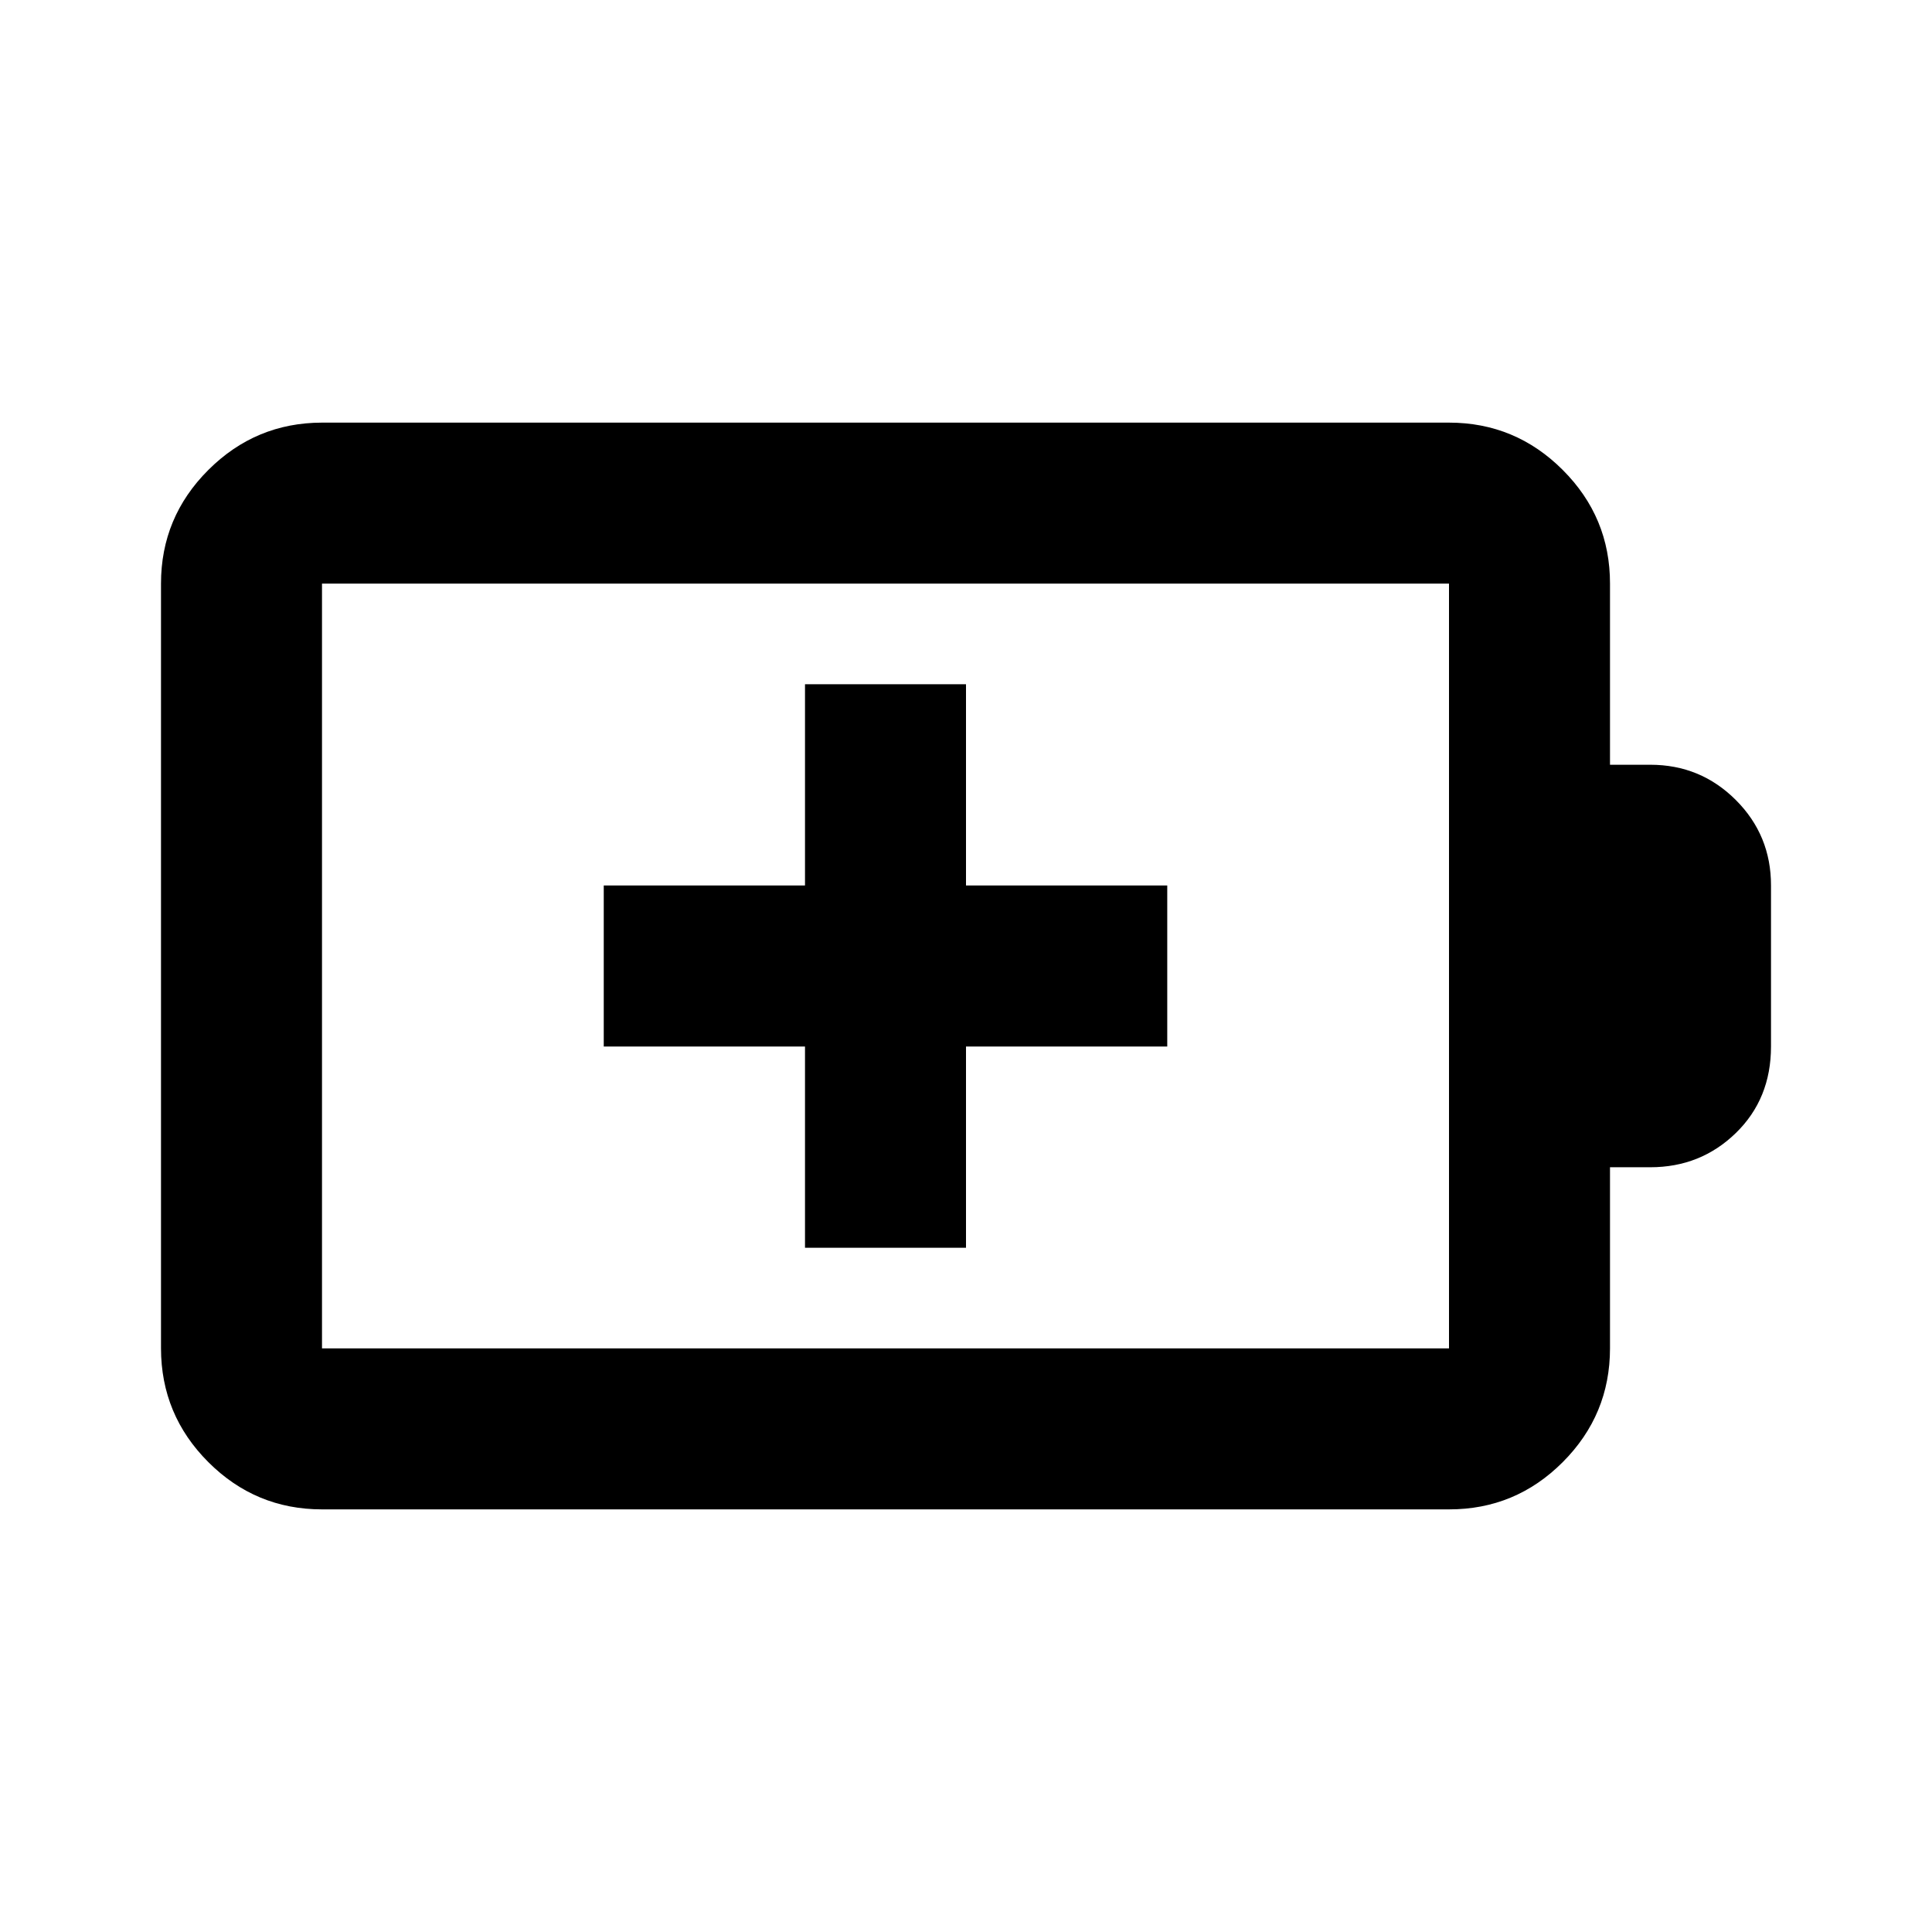
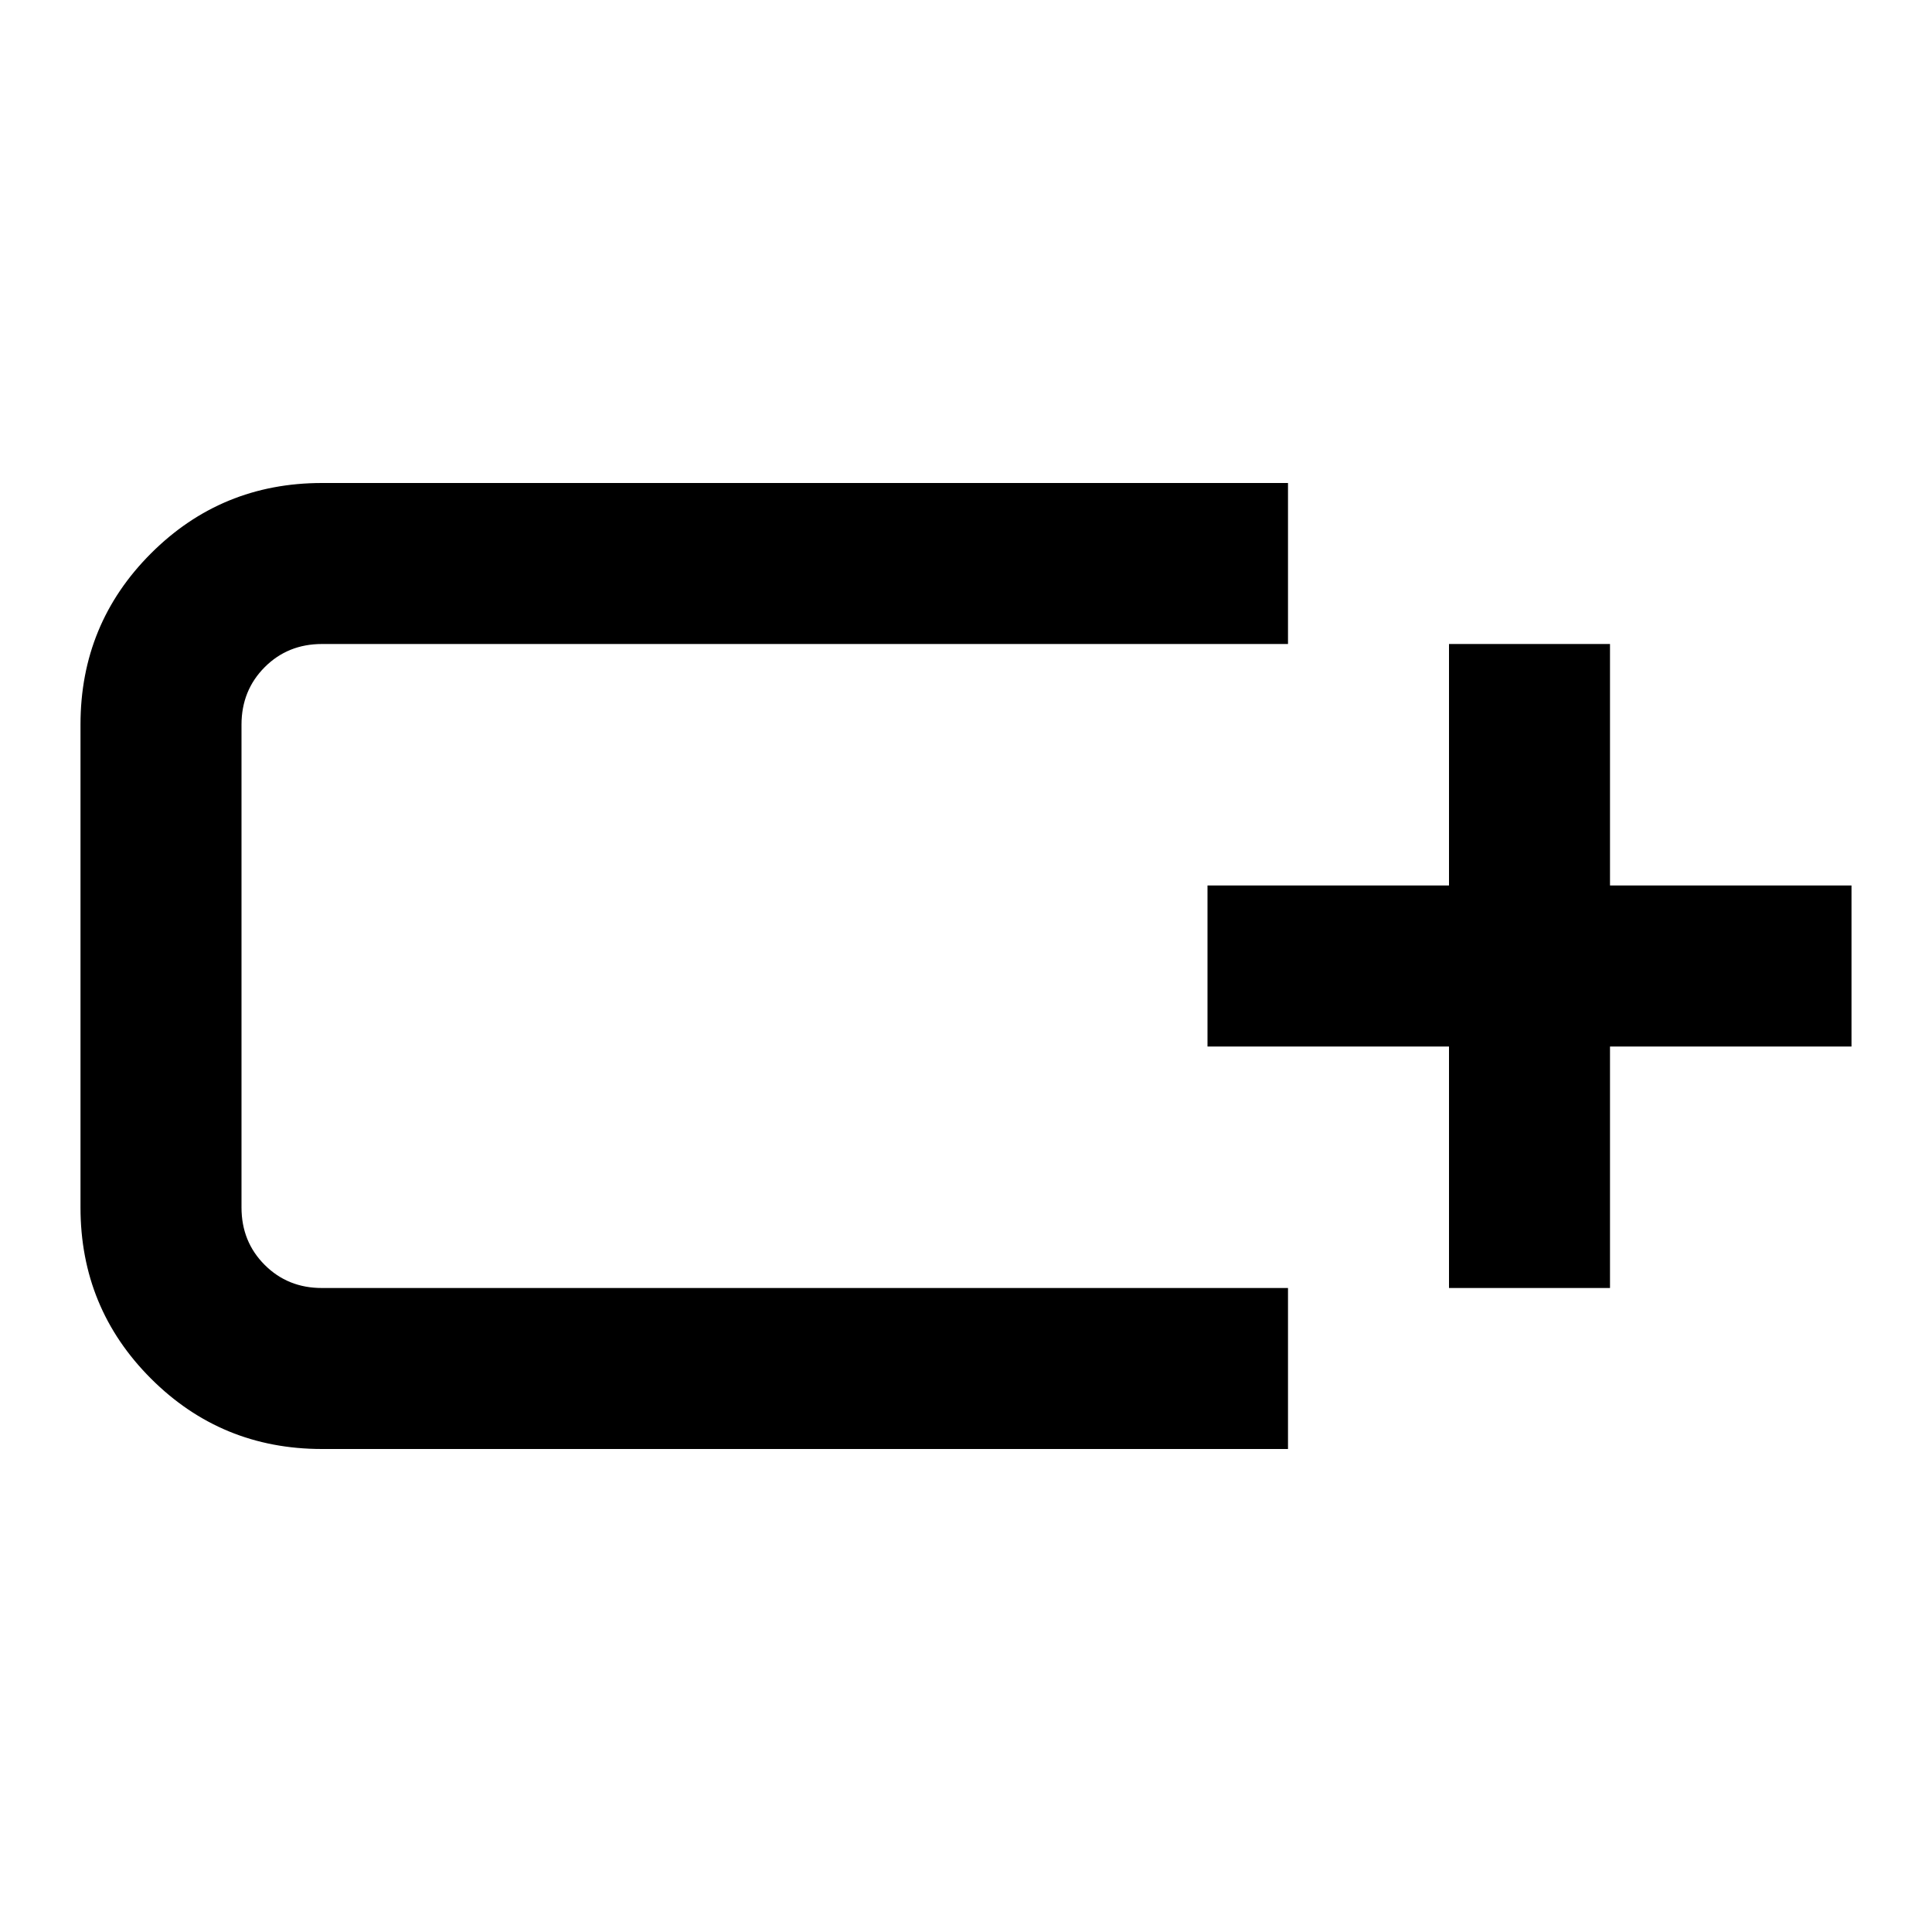
<svg xmlns="http://www.w3.org/2000/svg" viewBox="0 0 24 24" width="24" height="24">
-   <path fill="currentColor" d="M10 15.5h2V13h2.5v-2H12V8.5h-2V11H7.5v2H10zm-6 1.25h14v-9.5H4zm0 2q-.825 0-1.412-.587T2 16.75v-9.5q0-.825.588-1.412T4 5.25h14q.825 0 1.413.588T20 7.25V9.5h.5q.625 0 1.063.438T22 11v2q0 .65-.437 1.075T20.5 14.5H20v2.25q0 .825-.587 1.413T18 18.75zm0-2v-9.5z" />
+   <path fill="currentColor" d="M3 16V8zm1 2q-1.25 0-2.125-.875T1 15V9q0-1.25.875-2.125T4 6h12v2H4q-.425 0-.712.288T3 9v6q0 .425.288.713T4 16h12v2zm14-2v-3h-3v-2h3V8h2v3h3v2h-3v3z" />
</svg>
